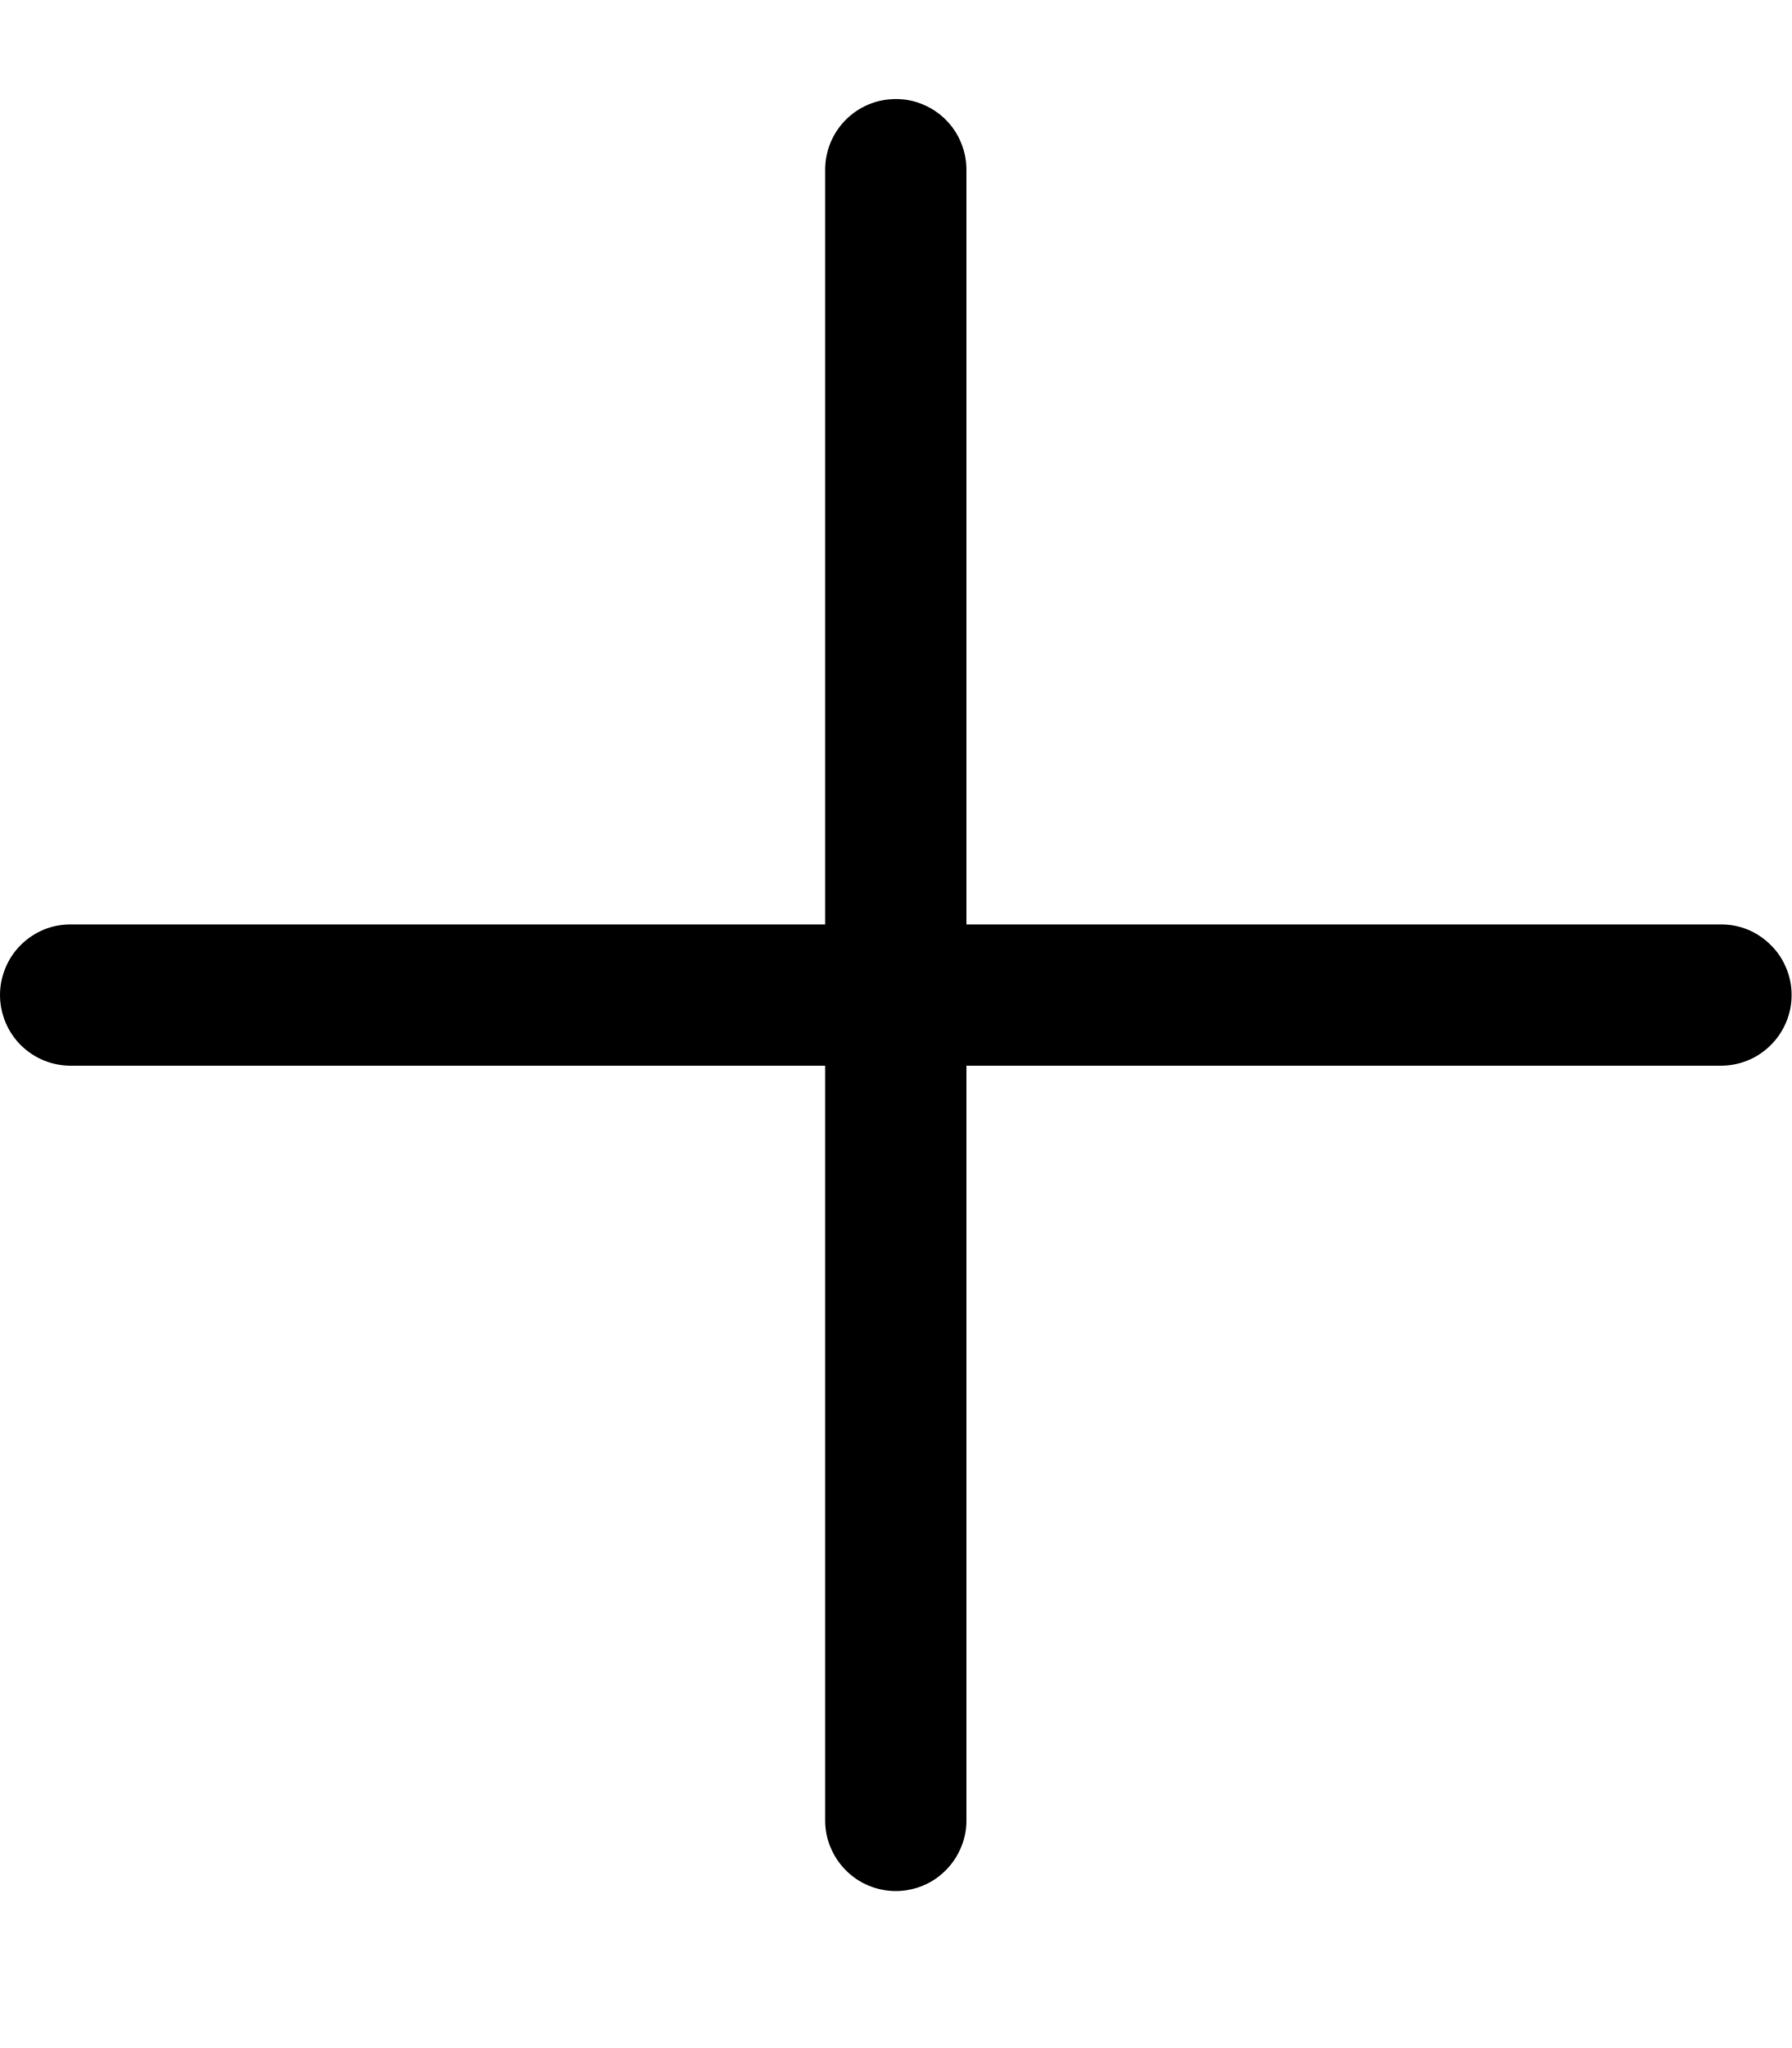
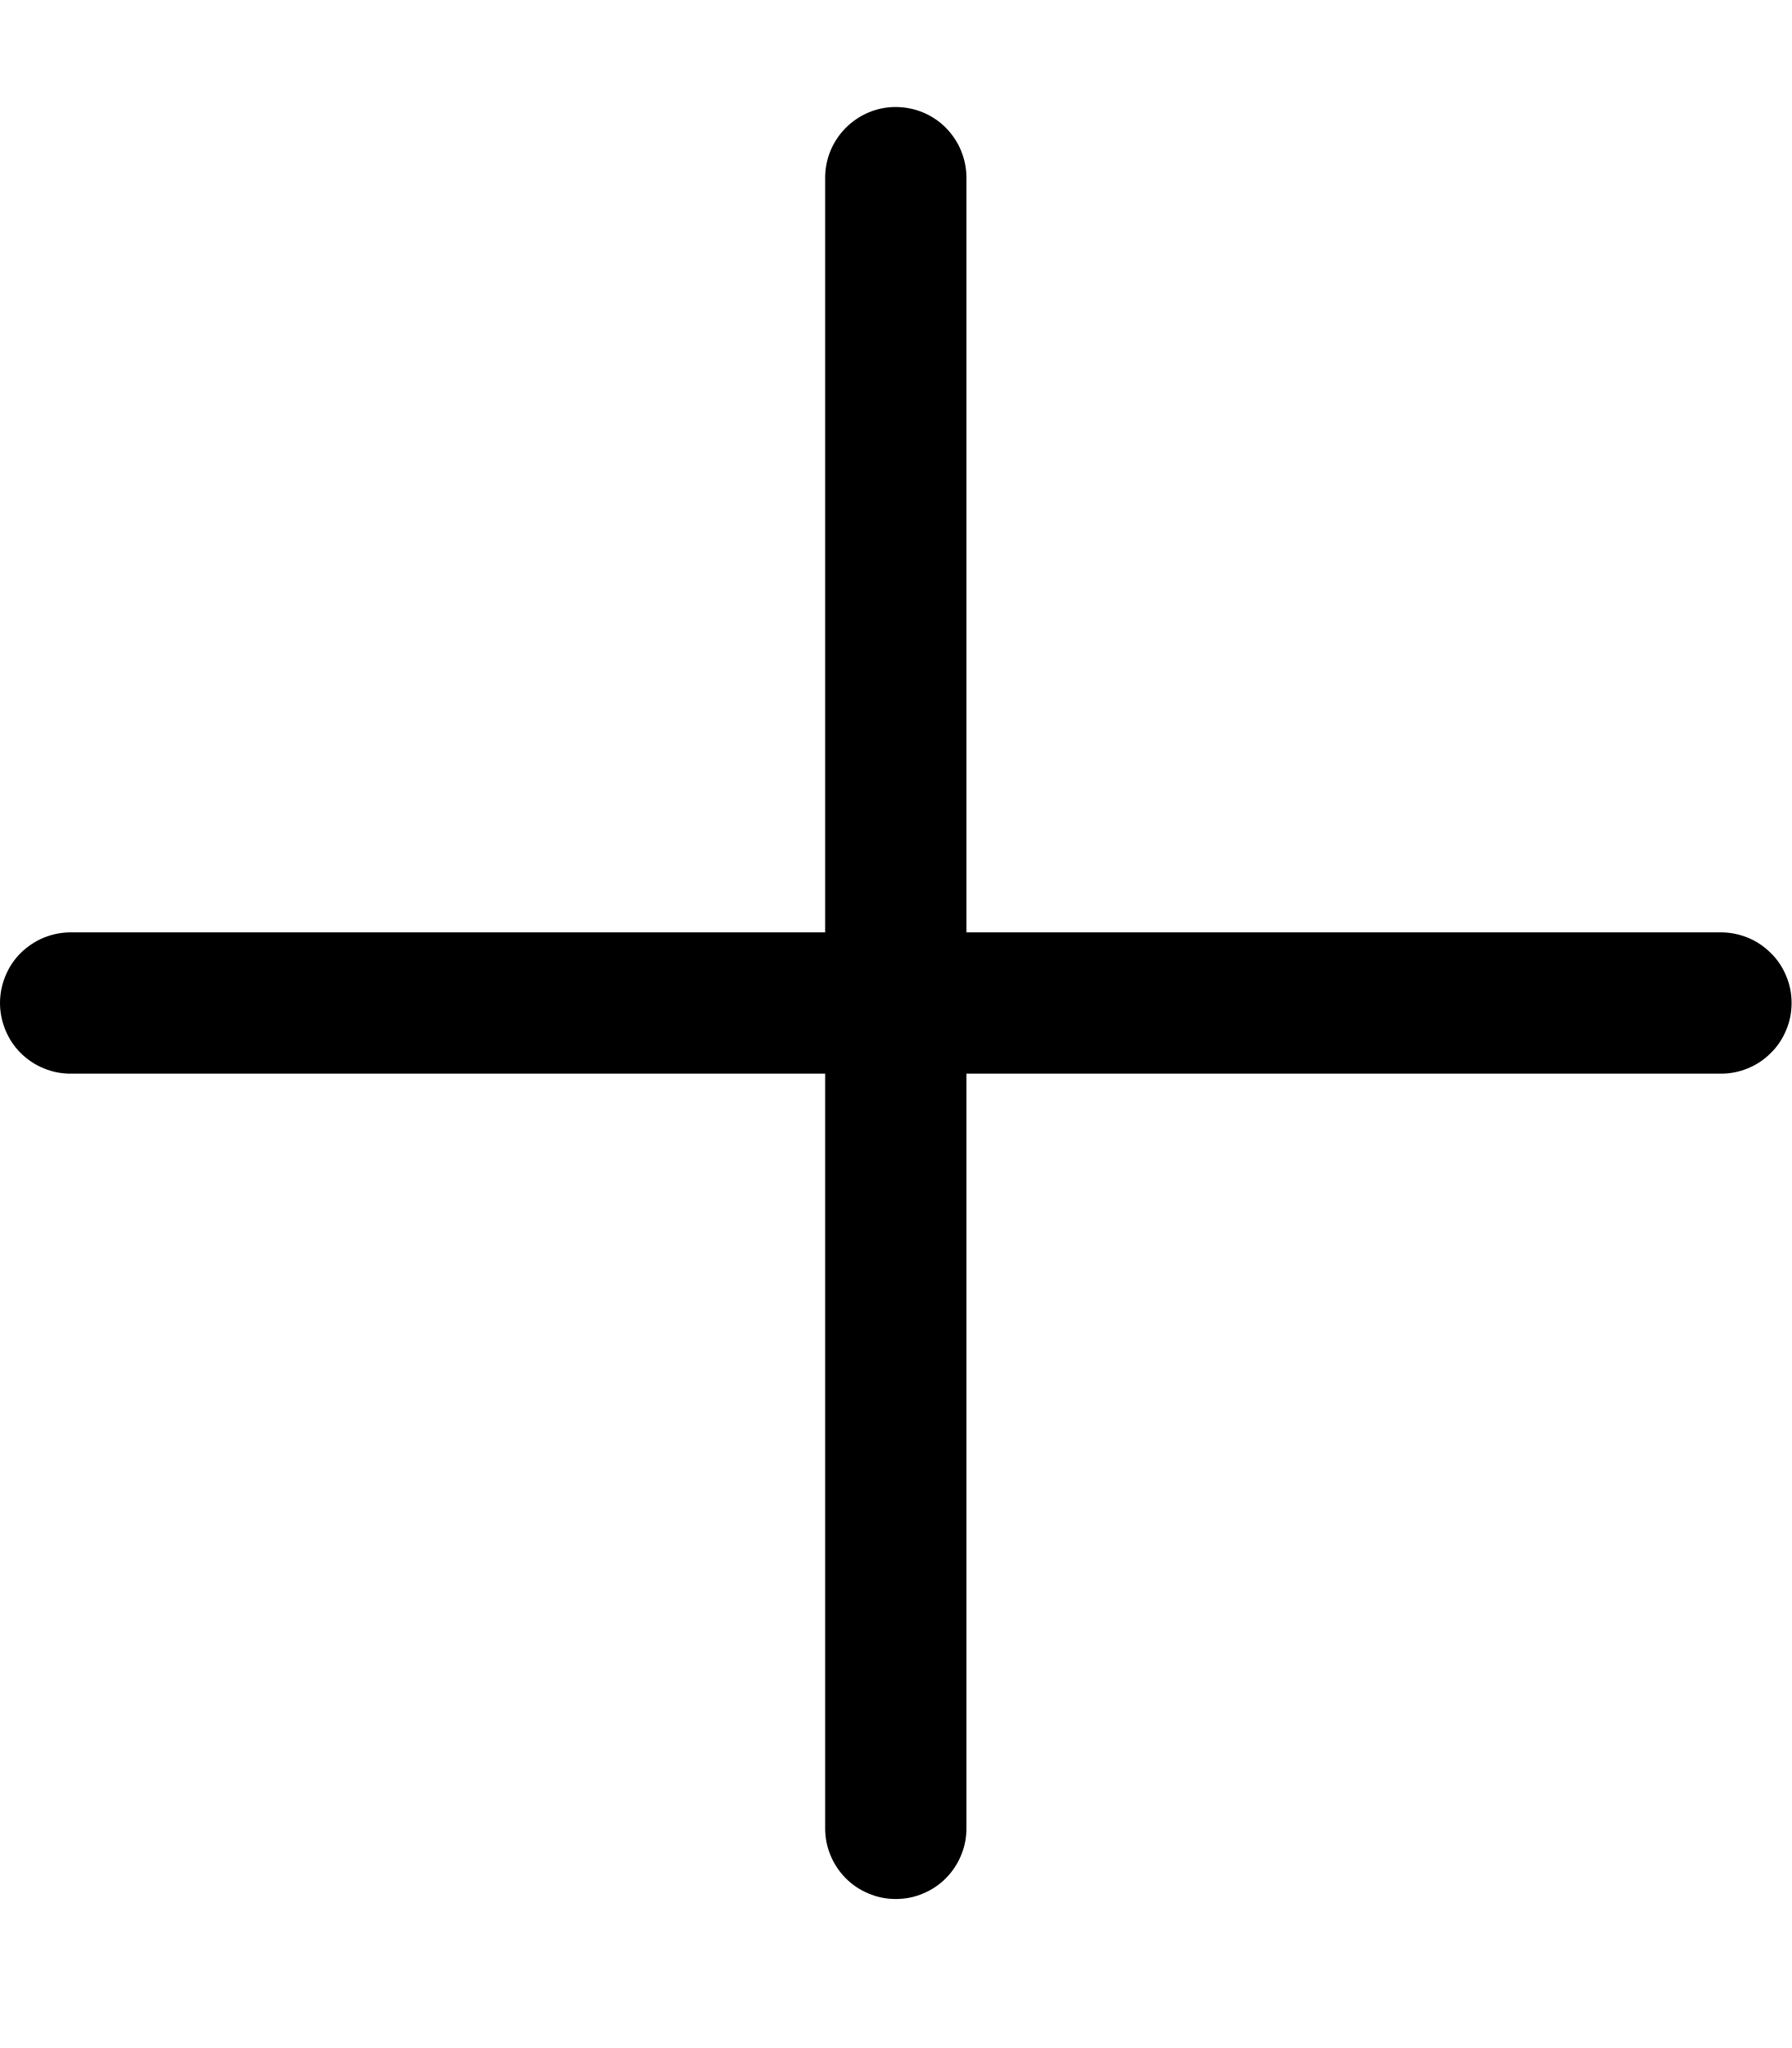
<svg xmlns="http://www.w3.org/2000/svg" width="14" height="16" viewBox="0 0 14 16" fill="none">
-   <path d="M6.991 0.774C6.845 0.776 6.706 0.836 6.604 0.941C6.502 1.046 6.446 1.187 6.448 1.334V7.222H0.56C0.487 7.221 0.414 7.234 0.346 7.261C0.278 7.289 0.217 7.329 0.164 7.381C0.112 7.432 0.071 7.493 0.043 7.561C0.015 7.628 0 7.7 0 7.774C0 7.847 0.015 7.919 0.043 7.987C0.071 8.054 0.112 8.115 0.164 8.167C0.217 8.218 0.278 8.259 0.346 8.286C0.414 8.313 0.487 8.327 0.56 8.326H6.448V14.214C6.447 14.287 6.46 14.36 6.488 14.427C6.515 14.495 6.556 14.557 6.607 14.609C6.658 14.661 6.719 14.703 6.787 14.731C6.854 14.759 6.927 14.774 7 14.774C7.073 14.774 7.146 14.759 7.213 14.731C7.281 14.703 7.342 14.661 7.393 14.609C7.444 14.557 7.485 14.495 7.512 14.427C7.54 14.36 7.553 14.287 7.552 14.214V8.326H13.44C13.513 8.327 13.586 8.313 13.654 8.286C13.722 8.259 13.783 8.218 13.835 8.167C13.888 8.115 13.929 8.054 13.957 7.987C13.986 7.919 14 7.847 14 7.774C14 7.7 13.986 7.628 13.957 7.561C13.929 7.493 13.888 7.432 13.835 7.381C13.783 7.329 13.722 7.289 13.654 7.261C13.586 7.234 13.513 7.221 13.44 7.222H7.552V1.334C7.553 1.26 7.539 1.186 7.511 1.118C7.484 1.049 7.442 0.987 7.39 0.935C7.338 0.883 7.276 0.842 7.207 0.814C7.139 0.786 7.065 0.772 6.991 0.774Z" fill="black" />
+   <path d="M6.991 0.836C6.845 0.838 6.706 0.899 6.604 1.004C6.502 1.109 6.446 1.25 6.448 1.396V7.284H0.56C0.487 7.283 0.414 7.297 0.346 7.324C0.278 7.351 0.217 7.392 0.164 7.443C0.112 7.494 0.071 7.555 0.043 7.623C0.015 7.69 0 7.763 0 7.836C0 7.909 0.015 7.982 0.043 8.049C0.071 8.117 0.112 8.178 0.164 8.229C0.217 8.281 0.278 8.321 0.346 8.348C0.414 8.376 0.487 8.389 0.56 8.388H6.448V14.276C6.447 14.349 6.46 14.422 6.488 14.49C6.515 14.558 6.556 14.62 6.607 14.672C6.658 14.724 6.719 14.765 6.787 14.793C6.854 14.822 6.927 14.836 7 14.836C7.073 14.836 7.146 14.822 7.213 14.793C7.281 14.765 7.342 14.724 7.393 14.672C7.444 14.62 7.485 14.558 7.512 14.49C7.54 14.422 7.553 14.349 7.552 14.276V8.388H13.44C13.513 8.389 13.586 8.376 13.654 8.348C13.722 8.321 13.783 8.281 13.835 8.229C13.888 8.178 13.929 8.117 13.957 8.049C13.986 7.982 14 7.909 14 7.836C14 7.763 13.986 7.69 13.957 7.623C13.929 7.555 13.888 7.494 13.835 7.443C13.783 7.392 13.722 7.351 13.654 7.324C13.586 7.297 13.513 7.283 13.44 7.284H7.552V1.396C7.553 1.322 7.539 1.249 7.511 1.18C7.484 1.112 7.442 1.05 7.39 0.997C7.338 0.945 7.276 0.904 7.207 0.876C7.139 0.849 7.065 0.835 6.991 0.836Z" fill="black" />
</svg>
